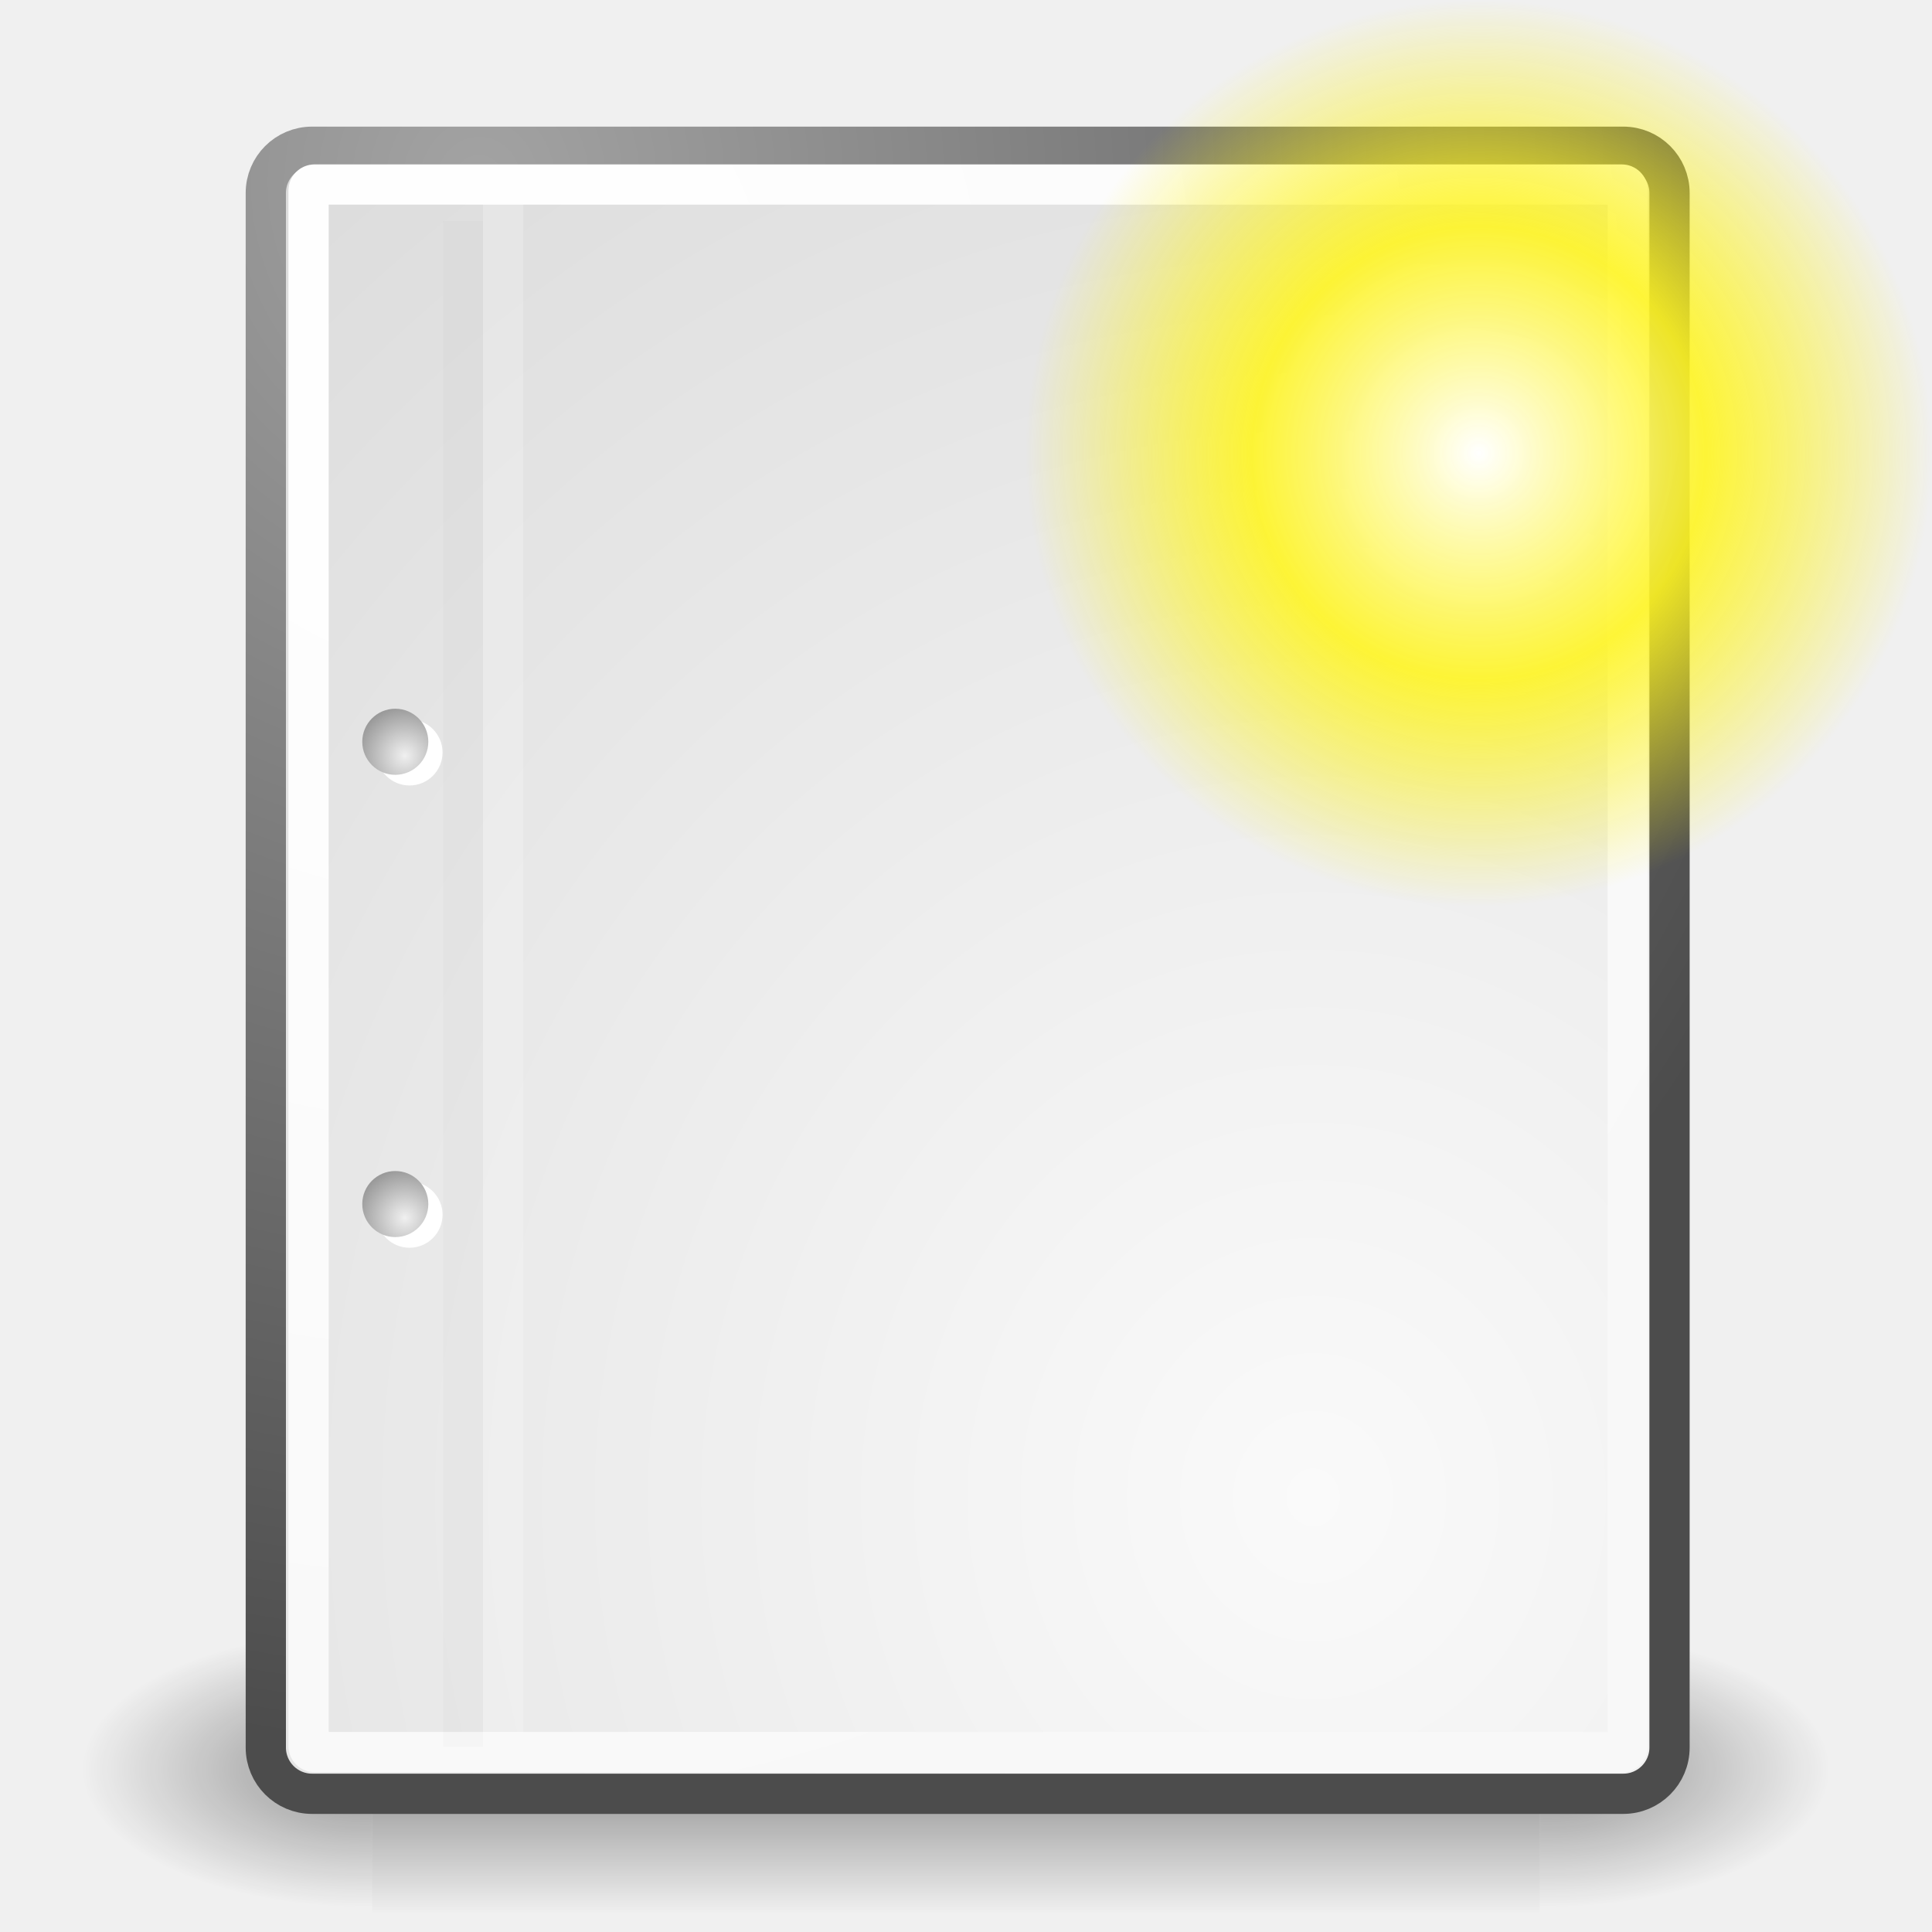
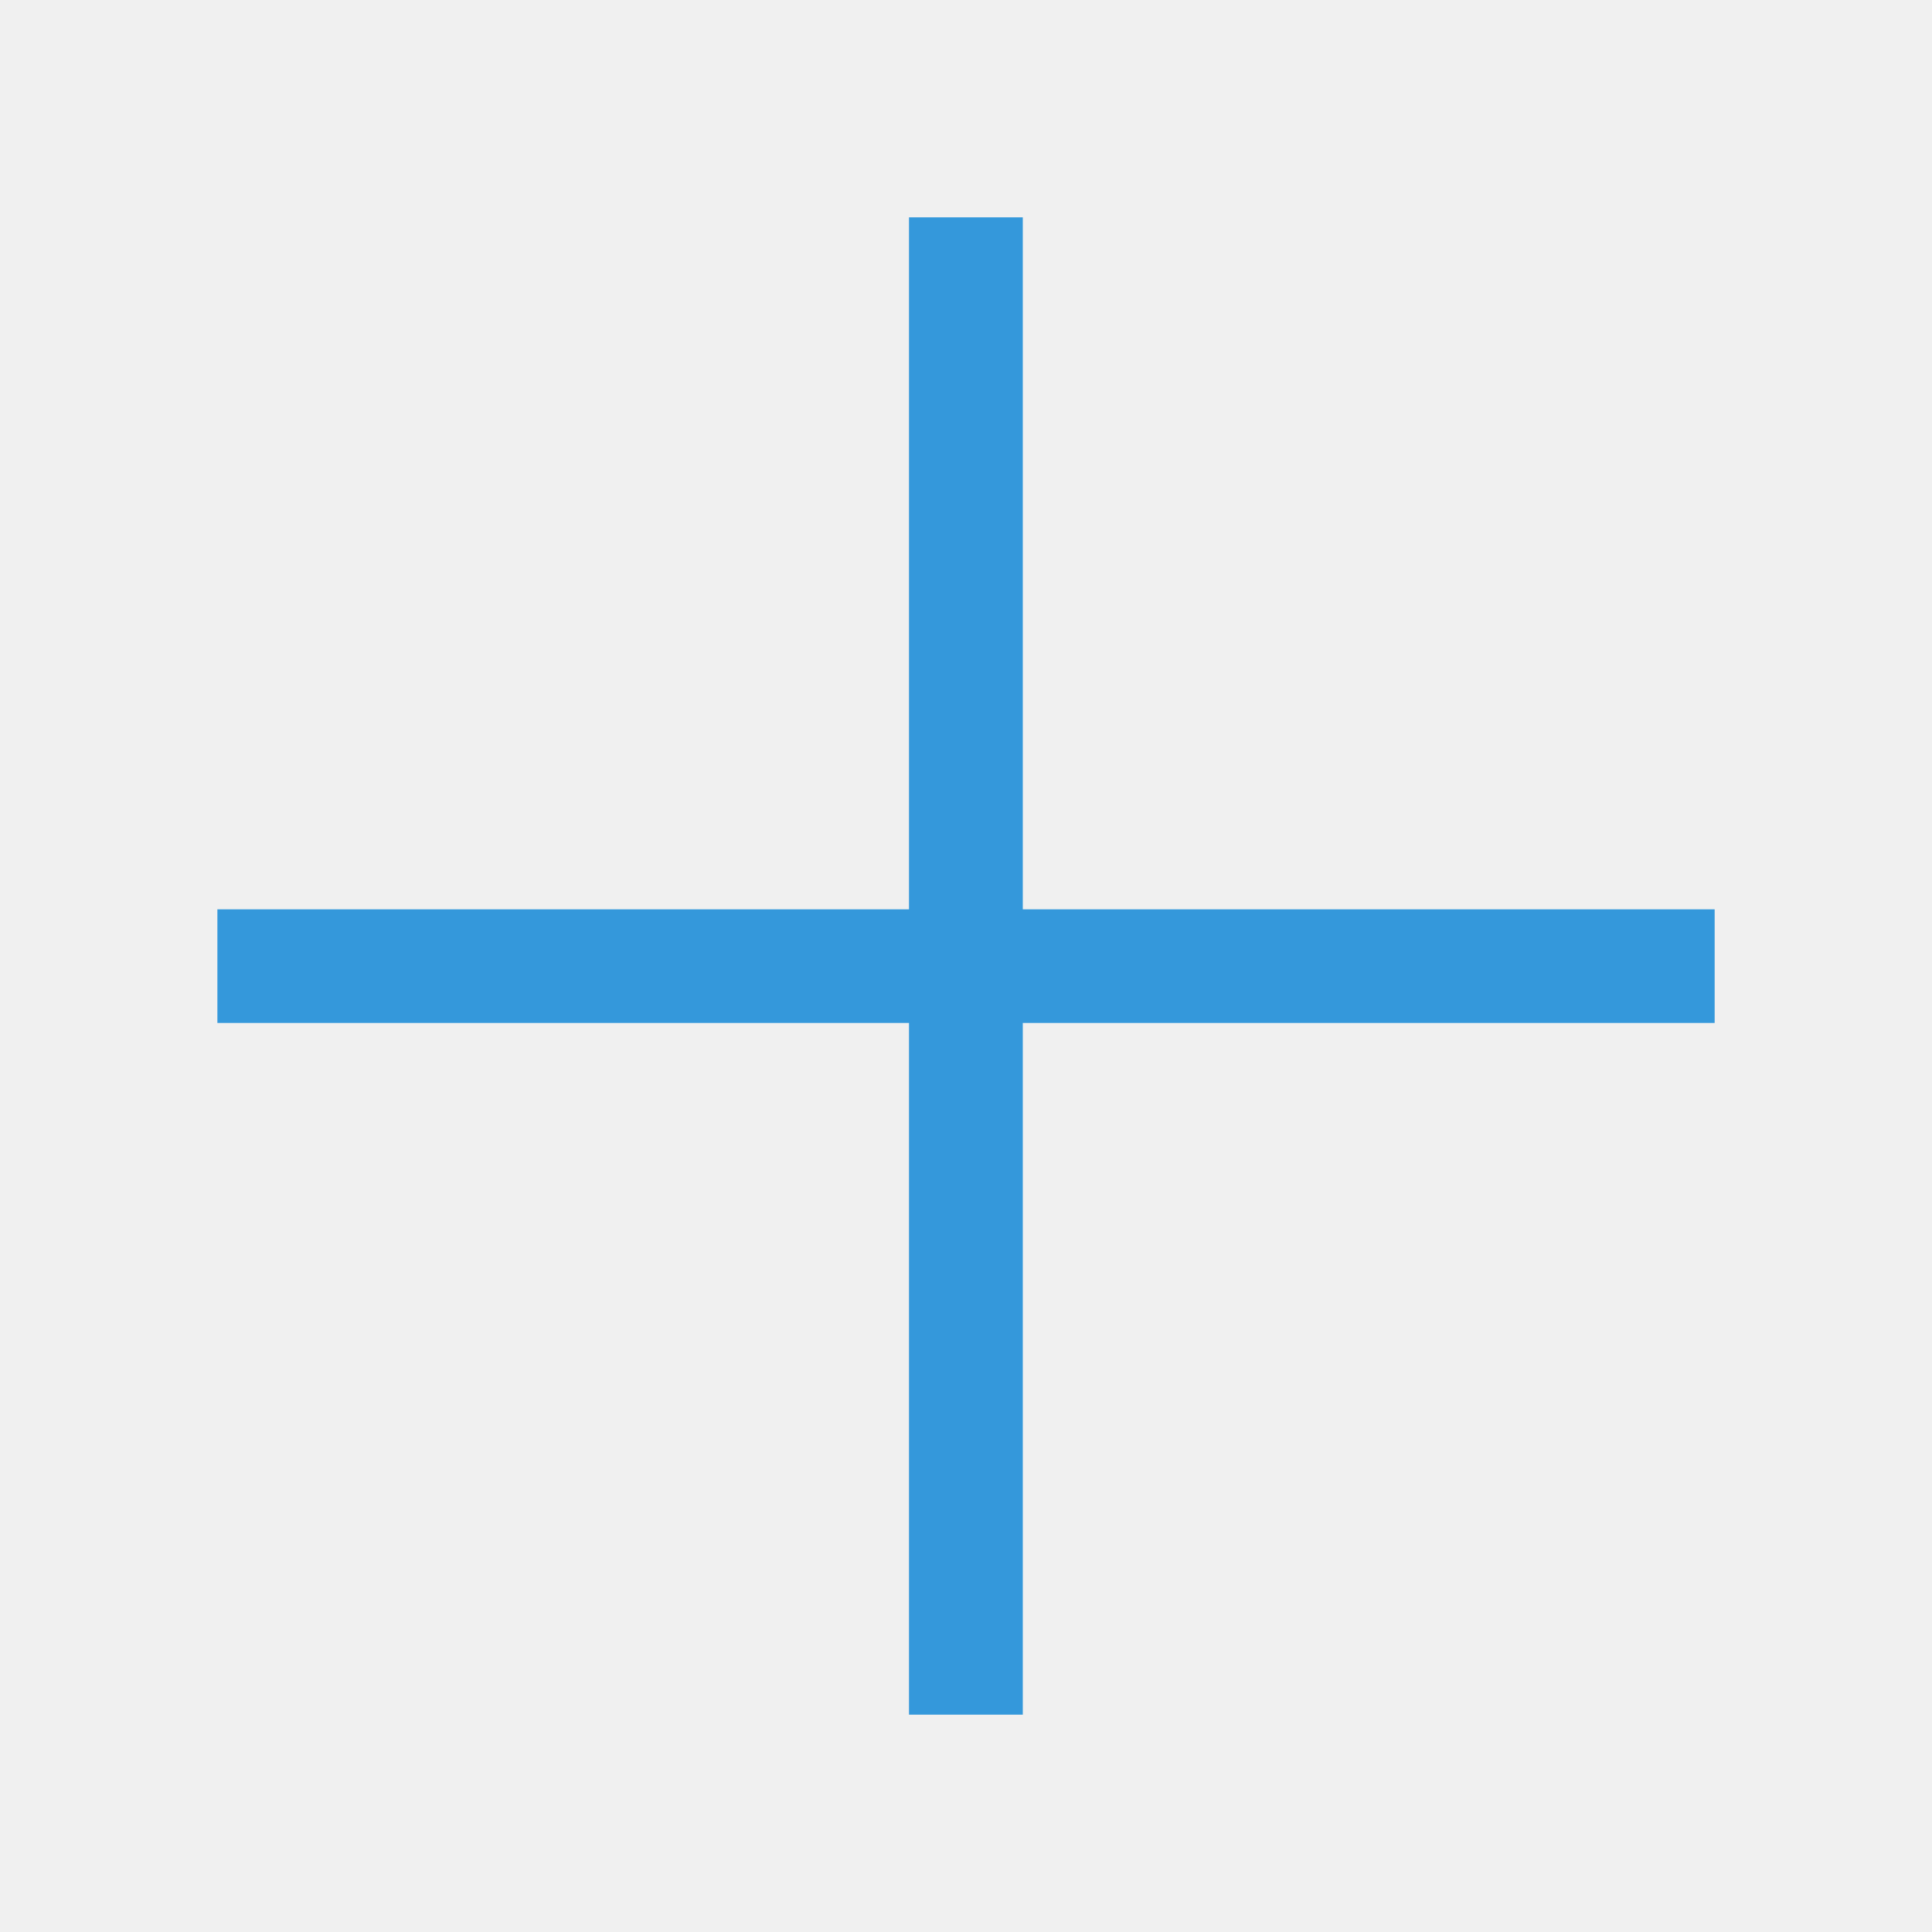
- <svg xmlns="http://www.w3.org/2000/svg" xmlns:xlink="http://www.w3.org/1999/xlink" width="48px" height="48px" id="svg249">
-   <defs id="defs3">
-     <radialGradient xlink:href="#linearGradient5060" id="radialGradient5031" gradientUnits="userSpaceOnUse" gradientTransform="matrix(-2.774389,0,0,1.969706,112.7623,-872.8854)" cx="605.714" cy="486.648" fx="605.714" fy="486.648" r="117.143" />
-     <linearGradient id="linearGradient5060">
-       <stop style="stop-color:black;stop-opacity:1;" offset="0" id="stop5062" />
-       <stop style="stop-color:black;stop-opacity:0;" offset="1" id="stop5064" />
-     </linearGradient>
-     <radialGradient xlink:href="#linearGradient5060" id="radialGradient5029" gradientUnits="userSpaceOnUse" gradientTransform="matrix(2.774389,0,0,1.969706,-1891.633,-872.8854)" cx="605.714" cy="486.648" fx="605.714" fy="486.648" r="117.143" />
-     <linearGradient id="linearGradient5048">
-       <stop style="stop-color:black;stop-opacity:0;" offset="0" id="stop5050" />
-       <stop id="stop5056" offset="0.5" style="stop-color:black;stop-opacity:1;" />
-       <stop style="stop-color:black;stop-opacity:0;" offset="1" id="stop5052" />
-     </linearGradient>
-     <linearGradient xlink:href="#linearGradient5048" id="linearGradient5027" gradientUnits="userSpaceOnUse" gradientTransform="matrix(2.774389,0,0,1.969706,-1892.179,-872.8854)" x1="302.857" y1="366.648" x2="302.857" y2="609.505" />
-     <linearGradient id="linearGradient4542">
-       <stop style="stop-color:#000000;stop-opacity:1;" offset="0" id="stop4544" />
-       <stop style="stop-color:#000000;stop-opacity:0;" offset="1" id="stop4546" />
-     </linearGradient>
-     <radialGradient xlink:href="#linearGradient4542" id="radialGradient4548" cx="24.307" cy="42.078" fx="24.307" fy="42.078" r="15.822" gradientTransform="matrix(1,0,0,0.284916,-6.310056e-16,30.08928)" gradientUnits="userSpaceOnUse" />
-     <linearGradient id="linearGradient15662">
-       <stop style="stop-color:#ffffff;stop-opacity:1;" offset="0" id="stop15664" />
-       <stop style="stop-color:#f8f8f8;stop-opacity:1;" offset="1" id="stop15666" />
-     </linearGradient>
-     <radialGradient gradientUnits="userSpaceOnUse" fy="64.568" fx="20.892" r="5.257" cy="64.568" cx="20.892" id="aigrd3">
-       <stop id="stop15573" style="stop-color:#F0F0F0" offset="0" />
-       <stop id="stop15575" style="stop-color:#9a9a9a;stop-opacity:1;" offset="1" />
-     </radialGradient>
-     <radialGradient gradientUnits="userSpaceOnUse" fy="114.568" fx="20.892" r="5.256" cy="114.568" cx="20.892" id="aigrd2">
-       <stop id="stop15566" style="stop-color:#F0F0F0" offset="0" />
-       <stop id="stop15568" style="stop-color:#9a9a9a;stop-opacity:1;" offset="1" />
-     </radialGradient>
-     <linearGradient id="linearGradient269">
-       <stop style="stop-color:#a3a3a3;stop-opacity:1;" offset="0" id="stop270" />
-       <stop style="stop-color:#4c4c4c;stop-opacity:1;" offset="1" id="stop271" />
-     </linearGradient>
-     <linearGradient id="linearGradient259">
-       <stop style="stop-color:#fafafa;stop-opacity:1;" offset="0" id="stop260" />
-       <stop style="stop-color:#bbbbbb;stop-opacity:1;" offset="1" id="stop261" />
-     </linearGradient>
-     <linearGradient id="linearGradient12512">
-       <stop style="stop-color:#ffffff;stop-opacity:1;" offset="0" id="stop12513" />
-       <stop style="stop-color:#fff520;stop-opacity:0.891;" offset="0.5" id="stop12517" />
-       <stop style="stop-color:#fff300;stop-opacity:0;" offset="1" id="stop12514" />
-     </linearGradient>
-     <radialGradient xlink:href="#linearGradient12512" id="radialGradient278" gradientUnits="userSpaceOnUse" cx="55" cy="125" fx="55" fy="125" r="14.375" />
-     <radialGradient r="37.752" fy="3.756" fx="8.824" cy="3.756" cx="8.824" gradientTransform="matrix(0.968273,0,0,1.032767,3.353553,0.646447)" gradientUnits="userSpaceOnUse" id="radialGradient15656" xlink:href="#linearGradient269" />
-     <radialGradient r="86.708" fy="35.737" fx="33.967" cy="35.737" cx="33.967" gradientTransform="scale(0.960493,1.041132)" gradientUnits="userSpaceOnUse" id="radialGradient15658" xlink:href="#linearGradient259" />
-     <radialGradient r="38.159" fy="7.268" fx="8.144" cy="7.268" cx="8.144" gradientTransform="matrix(0.968273,0,0,1.032767,3.353553,0.646447)" gradientUnits="userSpaceOnUse" id="radialGradient15668" xlink:href="#linearGradient15662" />
-     <radialGradient xlink:href="#aigrd2" id="radialGradient2283" gradientUnits="userSpaceOnUse" gradientTransform="matrix(0.229703,0,0,0.229703,4.613529,3.979808)" cx="20.892" cy="114.568" fx="20.892" fy="114.568" r="5.256" />
-     <radialGradient xlink:href="#aigrd3" id="radialGradient2285" gradientUnits="userSpaceOnUse" gradientTransform="matrix(0.229703,0,0,0.229703,4.613529,3.979808)" cx="20.892" cy="64.568" fx="20.892" fy="64.568" r="5.257" />
-   </defs>
-   <g id="layer6">
-     <g style="display:inline" id="g5022" transform="matrix(2.165152e-2,0,0,1.485743e-2,43.0076,42.68539)">
-       <rect y="-150.697" x="-1559.252" height="478.357" width="1339.633" id="rect4173" style="opacity:0.402;color:black;fill:url(#linearGradient5027);fill-opacity:1;fill-rule:nonzero;stroke:none;stroke-width:1;stroke-linecap:round;stroke-linejoin:miter;marker:none;marker-start:none;marker-mid:none;marker-end:none;stroke-miterlimit:4;stroke-dasharray:none;stroke-dashoffset:0;stroke-opacity:1;visibility:visible;display:inline;overflow:visible" />
-       <path id="path5058" d="M -219.619,-150.68 C -219.619,-150.68 -219.619,327.65 -219.619,327.65 C -76.745,328.551 125.781,220.481 125.781,88.454 C 125.781,-43.572 -33.655,-150.68 -219.619,-150.68 z " style="opacity:0.402;color:black;fill:url(#radialGradient5029);fill-opacity:1;fill-rule:nonzero;stroke:none;stroke-width:1;stroke-linecap:round;stroke-linejoin:miter;marker:none;marker-start:none;marker-mid:none;marker-end:none;stroke-miterlimit:4;stroke-dasharray:none;stroke-dashoffset:0;stroke-opacity:1;visibility:visible;display:inline;overflow:visible" />
-       <path style="opacity:0.402;color:black;fill:url(#radialGradient5031);fill-opacity:1;fill-rule:nonzero;stroke:none;stroke-width:1;stroke-linecap:round;stroke-linejoin:miter;marker:none;marker-start:none;marker-mid:none;marker-end:none;stroke-miterlimit:4;stroke-dasharray:none;stroke-dashoffset:0;stroke-opacity:1;visibility:visible;display:inline;overflow:visible" d="M -1559.252,-150.68 C -1559.252,-150.68 -1559.252,327.65 -1559.252,327.65 C -1702.127,328.551 -1904.652,220.481 -1904.652,88.454 C -1904.652,-43.572 -1745.216,-150.68 -1559.252,-150.68 z " id="path5018" />
+ <svg xmlns="http://www.w3.org/2000/svg" version="1.1" id="svg249" x="0px" y="0px" width="48px" height="48px" viewBox="0 0 48 48" enable-background="new 0 0 48 48" xml:space="preserve">
+   <defs>
+ 	
+ 	
+ 		</defs>
+   <g id="layer6" display="none">
+     <g id="g5022" transform="matrix(2.165152e-2,0,0,1.485743e-2,43.0076,42.68539)" display="inline">
+       <linearGradient id="rect4173_1_" gradientUnits="userSpaceOnUse" x1="-758452.188" y1="-2250.612" x2="-758452.188" y2="-2221.609" gradientTransform="matrix(0.0013 0 0 4.353227e-004 -27132.957 -50433.895)">
+         <stop offset="0" style="stop-color:#000000;stop-opacity:0" />
+         <stop offset="0.5" style="stop-color:#000000" />
+         <stop offset="1" style="stop-color:#000000;stop-opacity:0" />
+       </linearGradient>
+       <rect id="rect4173" x="-1559.166" y="-150.71" opacity="0.402" fill="url(#rect4173_1_)" enable-background="new    " width="1339.526" height="478.389" />
+       <radialGradient id="path5058_1_" cx="-46.942" cy="88.484" r="3.647" gradientTransform="matrix(0.0013 0 0 4.353227e-004 -27132.418 -50433.895)" gradientUnits="userSpaceOnUse">
+         <stop offset="0" style="stop-color:#000000" />
+         <stop offset="1" style="stop-color:#000000;stop-opacity:0" />
+       </radialGradient>
+       <path id="path5058" opacity="0.402" fill="url(#path5058_1_)" enable-background="new    " d="    M-219.641-150.644v478.257c142.886,0.92,345.396-107.141,345.396-239.129C125.756-43.568-33.637-150.644-219.641-150.644z" />
+       <radialGradient id="path5018_1_" cx="-1731.864" cy="88.484" r="3.647" gradientTransform="matrix(-0.0013 0 0 4.353227e-004 -26650.191 -50433.895)" gradientUnits="userSpaceOnUse">
+         <stop offset="0" style="stop-color:#000000" />
+         <stop offset="1" style="stop-color:#000000;stop-opacity:0" />
+       </radialGradient>
+       <path id="path5018" opacity="0.402" fill="url(#path5018_1_)" enable-background="new    " d="    M-1559.166-150.644v478.257c-142.886,0.92-345.396-107.141-345.396-239.129C-1904.563-43.568-1745.124-150.644-1559.166-150.644z" />
    </g>
  </g>
-   <g id="layer1" style="display:inline">
-     <rect ry="1.149" y="3.646" x="6.604" height="40.92" width="34.875" id="rect15391" style="color:#000000;fill:url(#radialGradient15658);fill-opacity:1;fill-rule:nonzero;stroke:url(#radialGradient15656);stroke-width:1;stroke-linecap:round;stroke-linejoin:round;stroke-miterlimit:4;stroke-dashoffset:0;stroke-opacity:1;marker:none;marker-start:none;marker-mid:none;marker-end:none;visibility:visible;display:block;overflow:visible" />
-     <rect rx="0.149" ry="0.149" y="4.584" x="7.666" height="38.946" width="32.776" id="rect15660" style="color:#000000;fill:none;fill-opacity:1;fill-rule:nonzero;stroke:url(#radialGradient15668);stroke-width:1;stroke-linecap:round;stroke-linejoin:round;stroke-miterlimit:4;stroke-dashoffset:0;stroke-opacity:1;marker:none;marker-start:none;marker-mid:none;marker-end:none;visibility:visible;display:block;overflow:visible" />
-     <g id="g2270" transform="translate(0.646447,-3.798933e-2)">
-       <g transform="matrix(0.229703,0,0,0.229703,4.967081,4.244972)" style="fill:#ffffff;fill-opacity:1;fill-rule:nonzero;stroke:#000000;stroke-miterlimit:4" id="g1440">
-         <radialGradient gradientUnits="userSpaceOnUse" fy="114.568" fx="20.892" r="5.256" cy="114.568" cx="20.892" id="radialGradient1442">
-           <stop id="stop1444" style="stop-color:#F0F0F0" offset="0" />
-           <stop id="stop1446" style="stop-color:#474747" offset="1" />
-         </radialGradient>
-         <path id="path1448" d="M 23.428,113.07 C 23.428,115.043 21.828,116.642 19.855,116.642 C 17.881,116.642 16.282,115.042 16.282,113.07 C 16.282,111.096 17.882,109.497 19.855,109.497 C 21.828,109.497 23.428,111.097 23.428,113.07 z " style="stroke:none" />
-         <radialGradient gradientUnits="userSpaceOnUse" fy="64.568" fx="20.892" r="5.257" cy="64.568" cx="20.892" id="radialGradient1450">
-           <stop id="stop1452" style="stop-color:#F0F0F0" offset="0" />
-           <stop id="stop1454" style="stop-color:#474747" offset="1" />
-         </radialGradient>
-         <path id="path1456" d="M 23.428,63.07 C 23.428,65.043 21.828,66.643 19.855,66.643 C 17.881,66.643 16.282,65.043 16.282,63.07 C 16.282,61.096 17.882,59.497 19.855,59.497 C 21.828,59.497 23.428,61.097 23.428,63.07 z " style="stroke:none" />
+   <g id="layer1" display="none">
+     <radialGradient id="rect15391_1_" cx="169.122" cy="749.394" r="86.707" gradientTransform="matrix(0.9605 0 0 1.0411 -129.8159 -742.991)" gradientUnits="userSpaceOnUse">
+       <stop offset="0" style="stop-color:#FAFAFA" />
+       <stop offset="1" style="stop-color:#BBBBBB" />
+     </radialGradient>
+     <radialGradient id="rect15391_2_" cx="139.264" cy="723.171" r="37.752" gradientTransform="matrix(0.9683 0 0 1.0328 -122.9491 -742.362)" gradientUnits="userSpaceOnUse">
+       <stop offset="0" style="stop-color:#A3A3A3" />
+       <stop offset="1" style="stop-color:#4C4C4C" />
+     </radialGradient>
+     <path id="rect15391" display="inline" fill="url(#rect15391_1_)" stroke="url(#rect15391_2_)" stroke-linecap="round" stroke-linejoin="round" d="   M7.752,3.646H40.33c0.634,0,1.148,0.515,1.148,1.149v38.623c0,0.635-0.516,1.148-1.148,1.148H7.752   c-0.634,0-1.149-0.515-1.149-1.148V4.795C6.604,4.161,7.118,3.646,7.752,3.646z" />
+     <radialGradient id="rect15660_1_" cx="138.583" cy="726.683" r="38.157" gradientTransform="matrix(0.9683 0 0 1.0328 -122.9491 -742.362)" gradientUnits="userSpaceOnUse">
+       <stop offset="0" style="stop-color:#FFFFFF" />
+       <stop offset="1" style="stop-color:#F8F8F8" />
+     </radialGradient>
+     <path id="rect15660" display="inline" fill="none" stroke="url(#rect15660_1_)" stroke-linecap="round" stroke-linejoin="round" d="   M7.815,4.584h32.478c0.082,0,0.148,0.067,0.148,0.149v38.648c0,0.083-0.066,0.149-0.148,0.149H7.815   c-0.082,0-0.149-0.066-0.149-0.149V4.733C7.666,4.651,7.733,4.584,7.815,4.584z" />
+     <g id="g2270" transform="translate(0.646447,-3.798933e-2)" display="inline">
+       <g id="g1440" transform="matrix(0.229703,0,0,0.229703,4.967081,4.244972)">
+         <path id="path1448" fill="#FFFFFF" d="M23.429,113.071c0,1.973-1.601,3.571-3.573,3.571c-1.975,0-3.571-1.599-3.571-3.571     s1.601-3.571,3.571-3.571C21.828,109.5,23.429,111.098,23.429,113.071z" />
+         <path id="path1456" fill="#FFFFFF" d="M23.429,63.07c0,1.973-1.601,3.573-3.573,3.573c-1.975,0-3.571-1.601-3.571-3.573     s1.601-3.573,3.571-3.573C21.828,59.497,23.429,61.097,23.429,63.07z" />
      </g>
-       <path id="path15570" d="M 9.995,29.952 C 9.995,30.406 9.627,30.773 9.174,30.773 C 8.721,30.773 8.354,30.405 8.354,29.952 C 8.354,29.499 8.721,29.132 9.174,29.132 C 9.627,29.132 9.995,29.499 9.995,29.952 z " style="fill:url(#radialGradient2283);fill-rule:nonzero;stroke:none;stroke-miterlimit:4" />
-       <path id="path15577" d="M 9.995,18.467 C 9.995,18.92 9.627,19.288 9.174,19.288 C 8.721,19.288 8.354,18.92 8.354,18.467 C 8.354,18.014 8.721,17.646 9.174,17.646 C 9.627,17.646 9.995,18.014 9.995,18.467 z " style="fill:url(#radialGradient2285);fill-rule:nonzero;stroke:none;stroke-miterlimit:4" />
+       <radialGradient id="path15570_1_" cx="2019.607" cy="3349.201" r="5.254" gradientTransform="matrix(0.2297 0 0 0.2297 -454.4946 -739.019)" gradientUnits="userSpaceOnUse">
+         <stop offset="0" style="stop-color:#F0F0F0" />
+         <stop offset="1" style="stop-color:#9A9A9A" />
+       </radialGradient>
+       <path id="path15570" fill="url(#path15570_1_)" d="M9.995,29.952c0,0.453-0.368,0.82-0.821,0.82c-0.454,0-0.821-0.367-0.821-0.82    s0.368-0.82,0.821-0.82C9.627,29.132,9.995,29.499,9.995,29.952z" />
+       <radialGradient id="path15577_1_" cx="2019.607" cy="3299.201" r="5.257" gradientTransform="matrix(0.2297 0 0 0.2297 -454.4946 -739.019)" gradientUnits="userSpaceOnUse">
+         <stop offset="0" style="stop-color:#F0F0F0" />
+         <stop offset="1" style="stop-color:#9A9A9A" />
+       </radialGradient>
+       <path id="path15577" fill="url(#path15577_1_)" d="M9.995,18.467c0,0.453-0.368,0.821-0.821,0.821    c-0.454,0-0.821-0.368-0.821-0.821c0-0.454,0.368-0.821,0.821-0.821C9.627,17.646,9.995,18.014,9.995,18.467z" />
    </g>
-     <path id="path15672" d="M 11.506,5.494 L 11.506,43.401" style="fill:none;fill-opacity:0.75;fill-rule:evenodd;stroke:#000000;stroke-width:0.989;stroke-linecap:butt;stroke-linejoin:miter;stroke-miterlimit:4;stroke-opacity:0.018" />
-     <path id="path15674" d="M 12.5,5.021 L 12.5,43.038" style="fill:none;fill-opacity:0.75;fill-rule:evenodd;stroke:#ffffff;stroke-width:1;stroke-linecap:butt;stroke-linejoin:miter;stroke-miterlimit:4;stroke-opacity:0.205" />
+     <path id="path15672" display="inline" fill="none" stroke="#000000" stroke-width="0.989" stroke-opacity="0.018" d="   M11.506,5.494V43.4" />
+     <path id="path15674" display="inline" fill="none" stroke="#FFFFFF" stroke-opacity="0.205" d="   M12.5,5.021v38.018" />
  </g>
-   <g id="layer4" style="display:inline">
-     <path style="color:#000000;fill:url(#radialGradient278);fill-opacity:1;fill-rule:nonzero;stroke:none;stroke-width:1.25;stroke-linecap:butt;stroke-linejoin:round;stroke-miterlimit:4;stroke-dashoffset:0;stroke-opacity:1;marker:none;marker-start:none;marker-mid:none;marker-end:none;visibility:visible;display:block" id="path12511" d="M 69.375 125 A 14.375 14.375 0 1 1  40.625,125 A 14.375 14.375 0 1 1  69.375 125 z" transform="matrix(0.783292,0,0,0.783292,-6.340883,-86.65168)" />
+   <g id="layer4" display="none">
+     <radialGradient id="path12511_1_" cx="322.756" cy="1073.553" r="14.375" gradientTransform="matrix(0.7833 0 0 0.7833 -216.0743 -829.6541)" gradientUnits="userSpaceOnUse">
+       <stop offset="0" style="stop-color:#FFFFFF" />
+       <stop offset="0.5" style="stop-color:#FFF520;stop-opacity:0.891" />
+       <stop offset="1" style="stop-color:#FFF300;stop-opacity:0" />
+     </radialGradient>
+     <path id="path12511" display="inline" fill="url(#path12511_1_)" d="   M48,11.26c0,6.219-5.041,11.26-11.26,11.26s-11.26-5.041-11.26-11.26C25.48,5.041,30.521,0,36.74,0S48,5.041,48,11.26z" />
  </g>
+   <polygon fill="#3498DB" points="42.6,22.592 25.411,22.592 25.411,5.4 22.584,5.4 22.584,22.592 5.401,22.592 5.401,25.415   22.584,25.415 22.584,42.6 25.411,42.6 25.411,25.415 42.6,25.415 " />
</svg>
